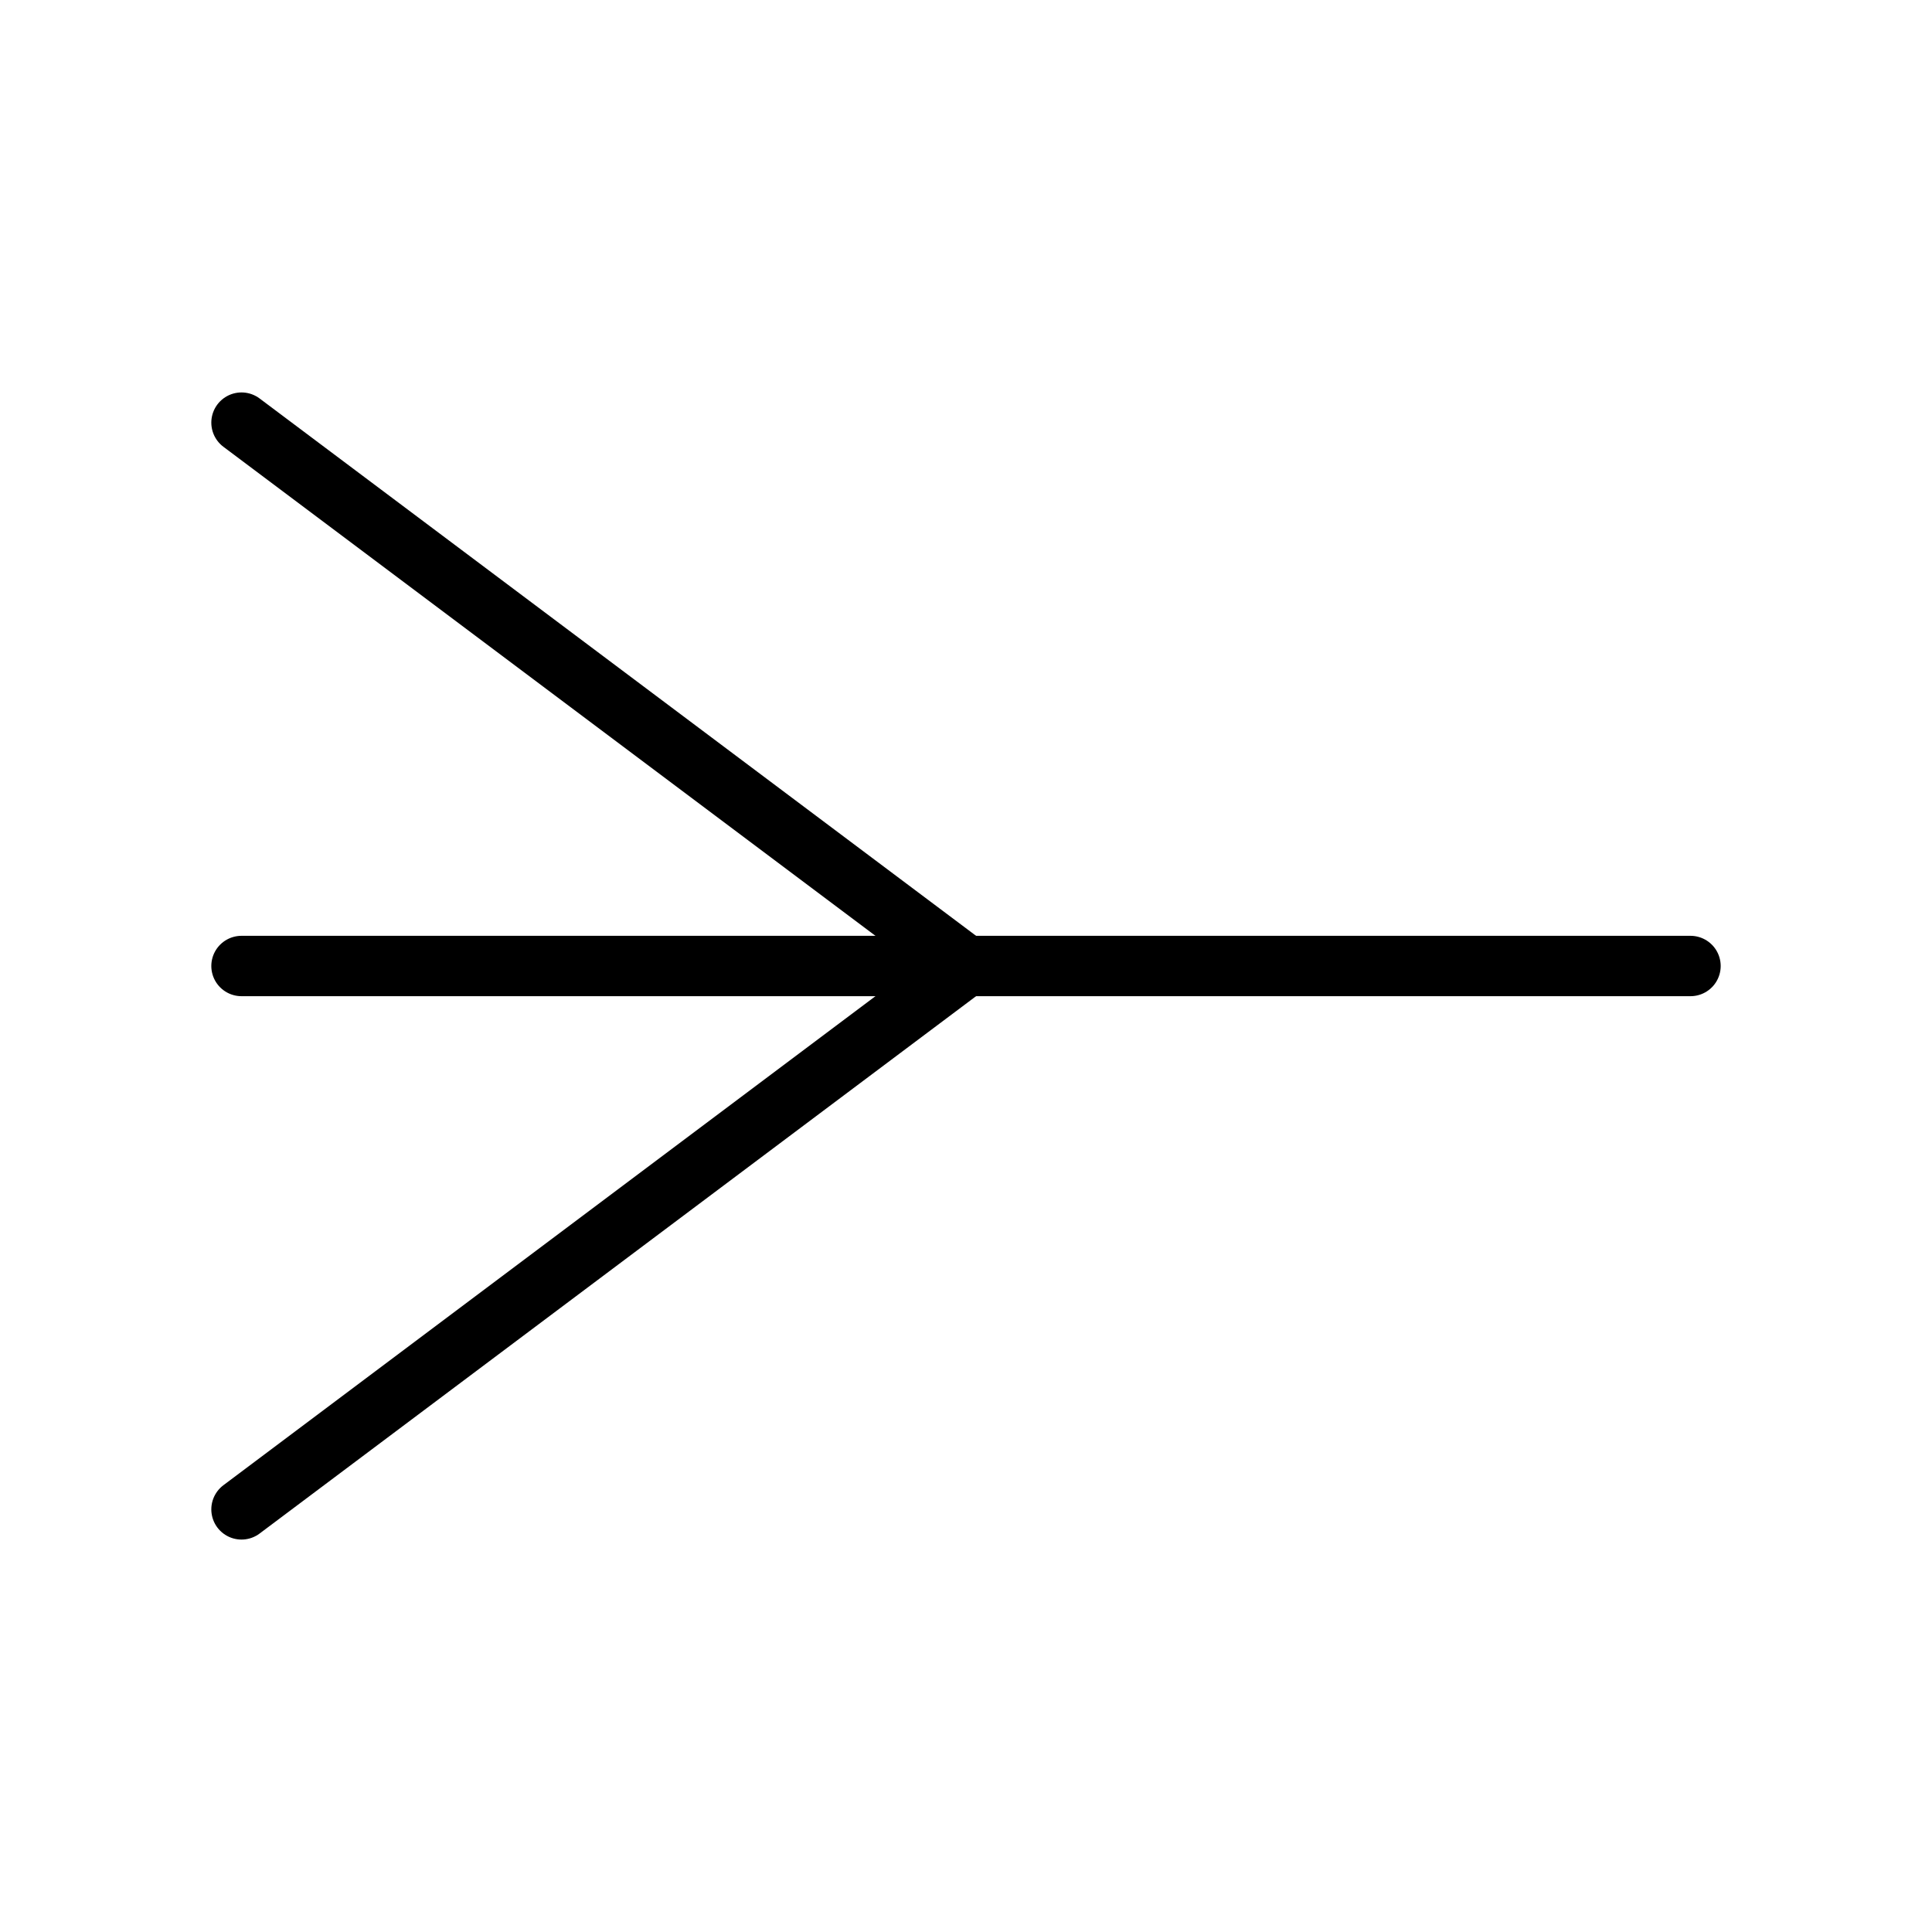
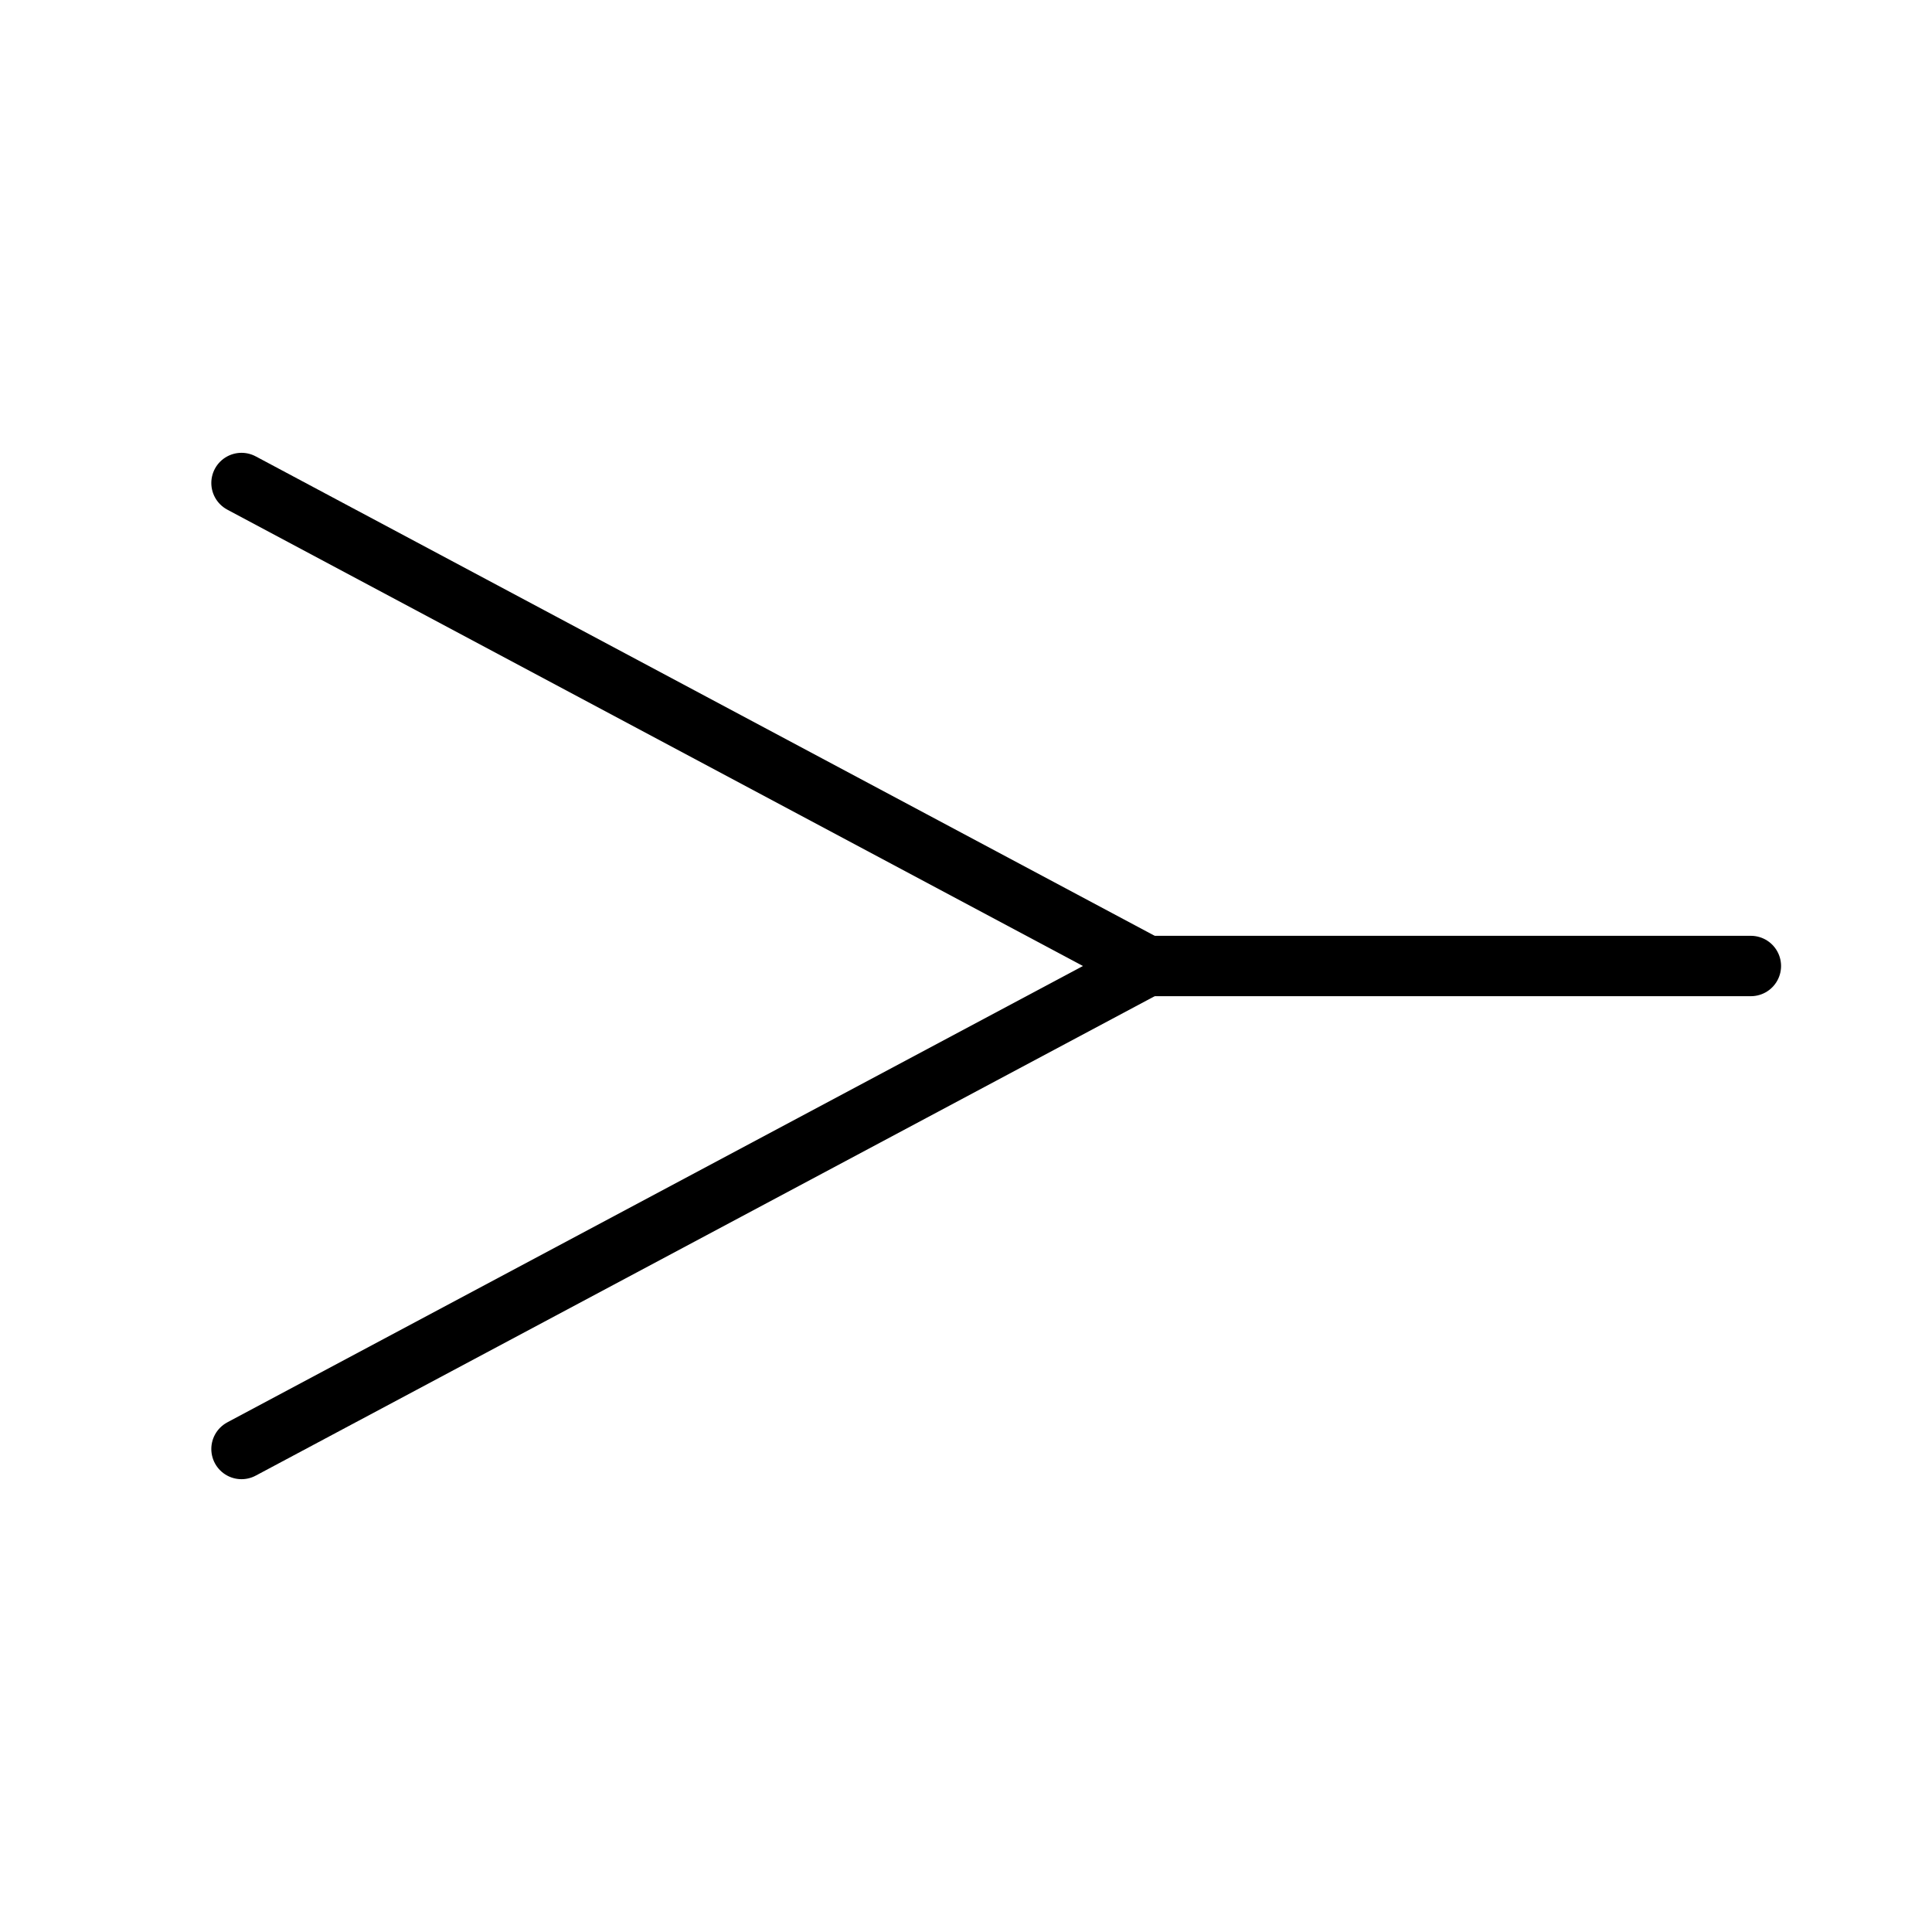
<svg xmlns="http://www.w3.org/2000/svg" viewBox="0 0 64 64" fill="none" stroke="currentColor" stroke-width="2" stroke-linecap="round" stroke-linejoin="round">
-   <line vector-effect="non-scaling-stroke" x1="8" y1="14" x2="32" y2="32" />
-   <line vector-effect="non-scaling-stroke" x1="8" y1="50" x2="32" y2="32" />
-   <line vector-effect="non-scaling-stroke" x1="8" y1="32" x2="32" y2="32" />
-   <line vector-effect="non-scaling-stroke" x1="32" y1="32" x2="56" y2="32" />
+   <line vector-effect="non-scaling-stroke" x1="8" y1="16" x2="38" y2="32" />
+   <line vector-effect="non-scaling-stroke" x1="8" y1="48" x2="38" y2="32" />
+   <line vector-effect="non-scaling-stroke" x1="38" y1="32" x2="58" y2="32" />
</svg>
